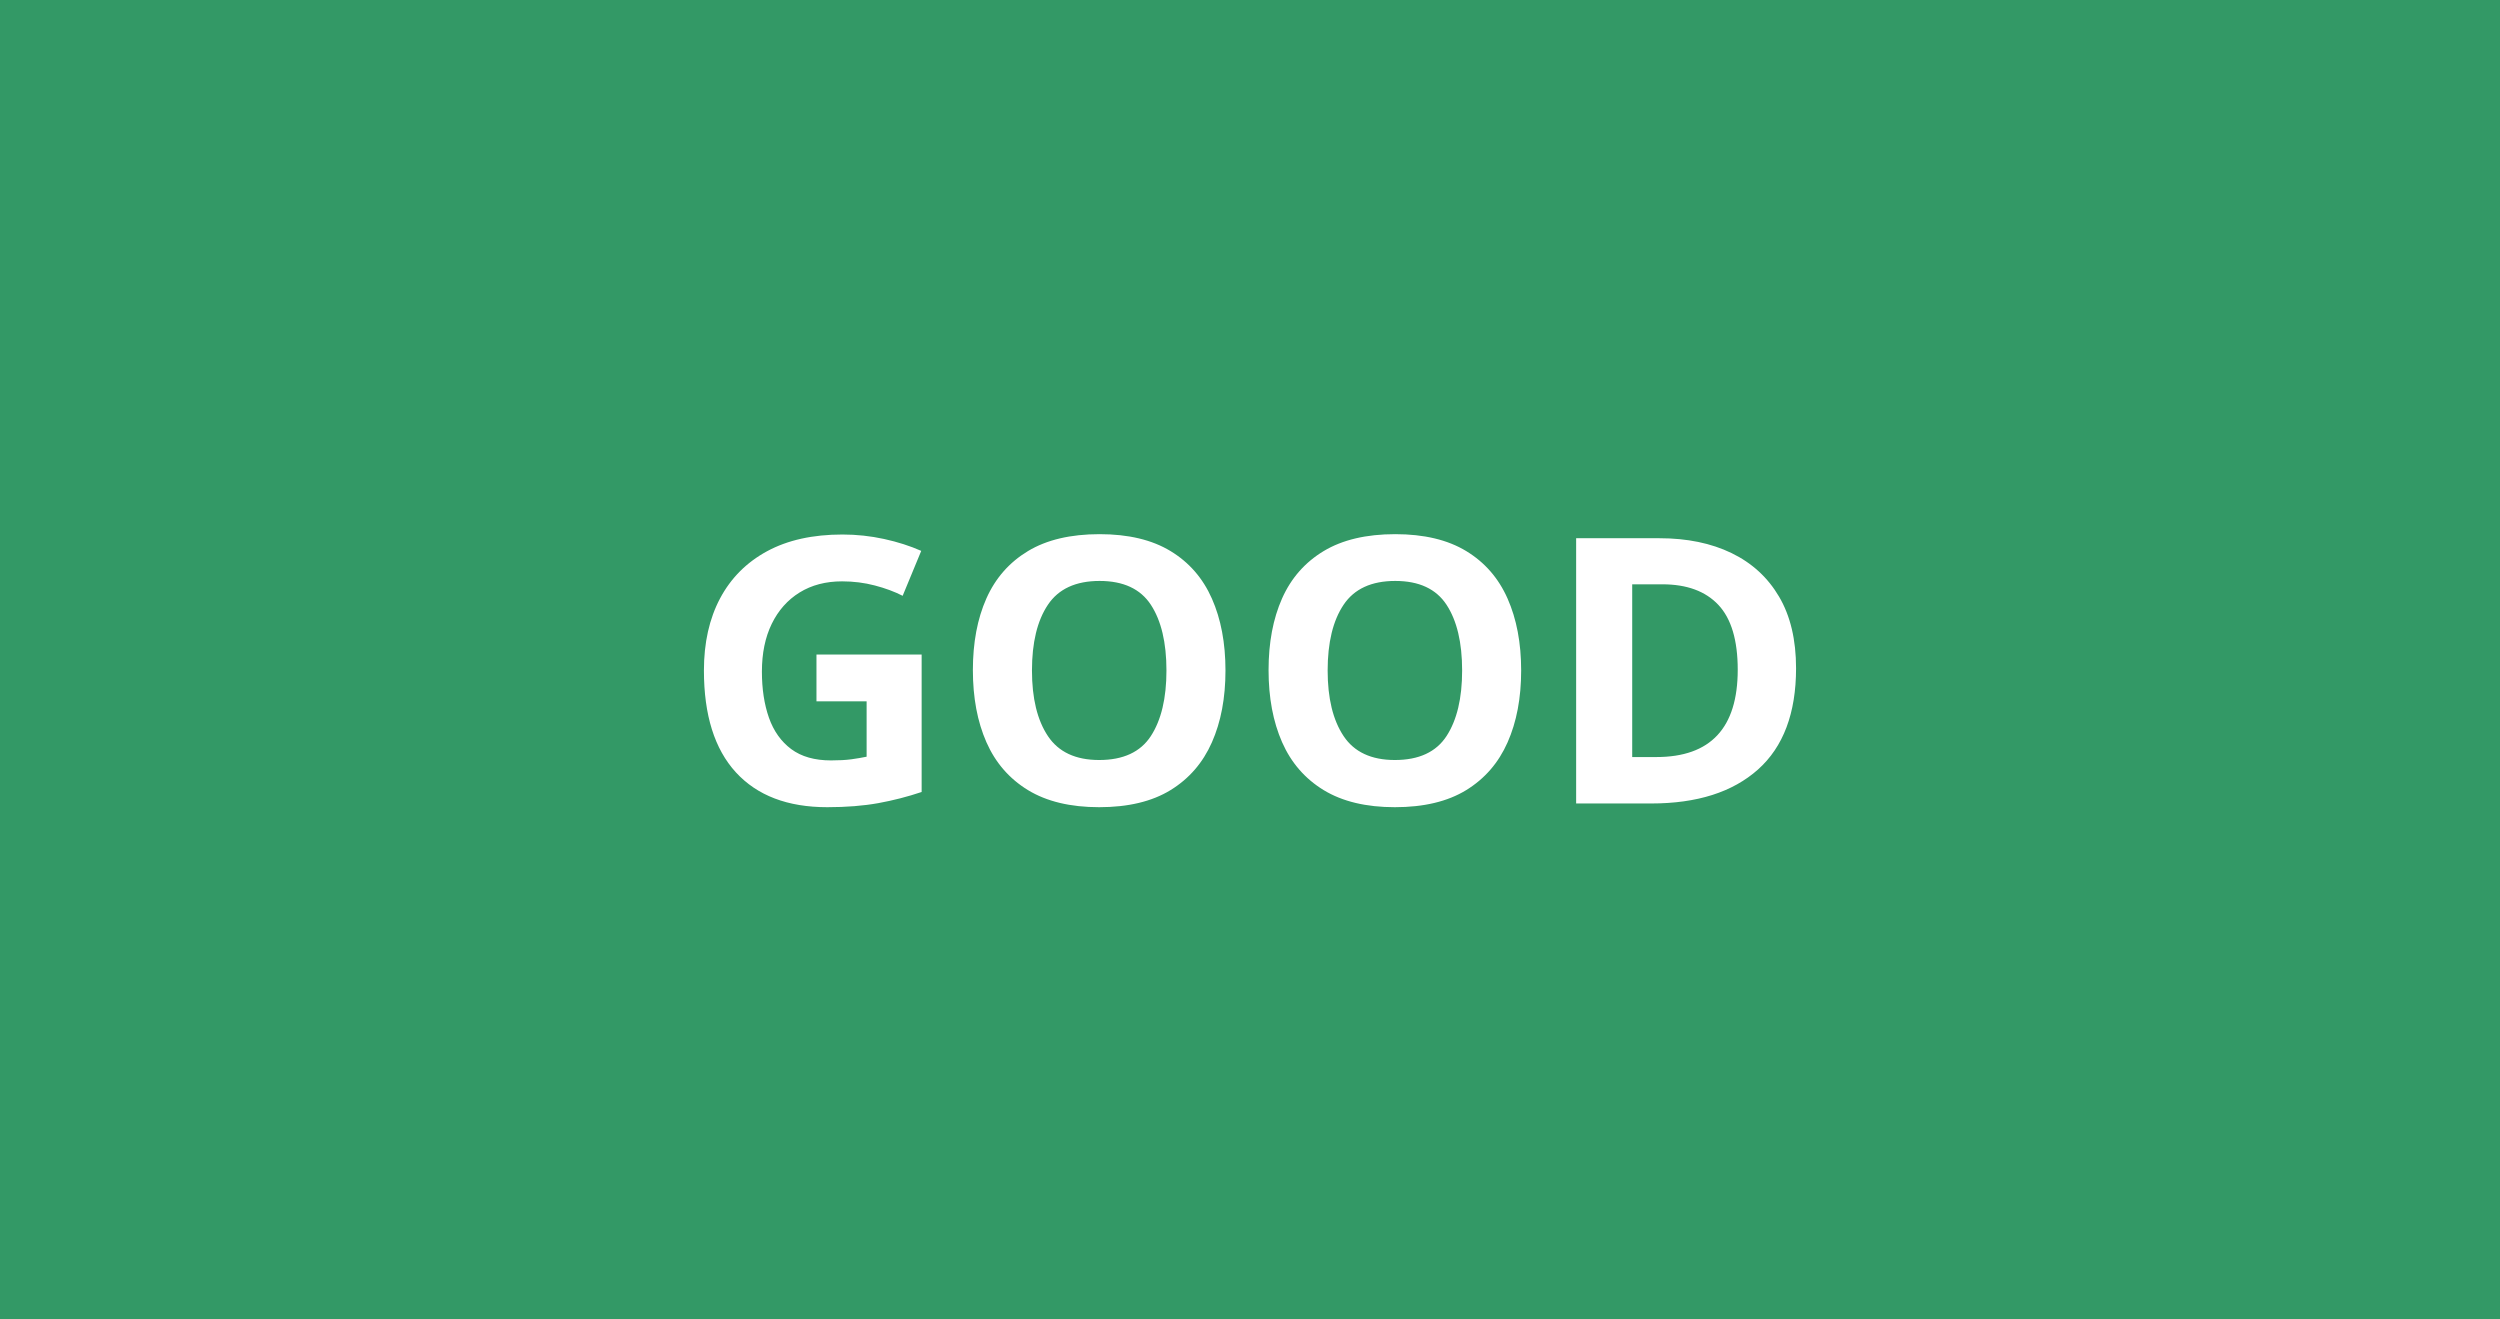
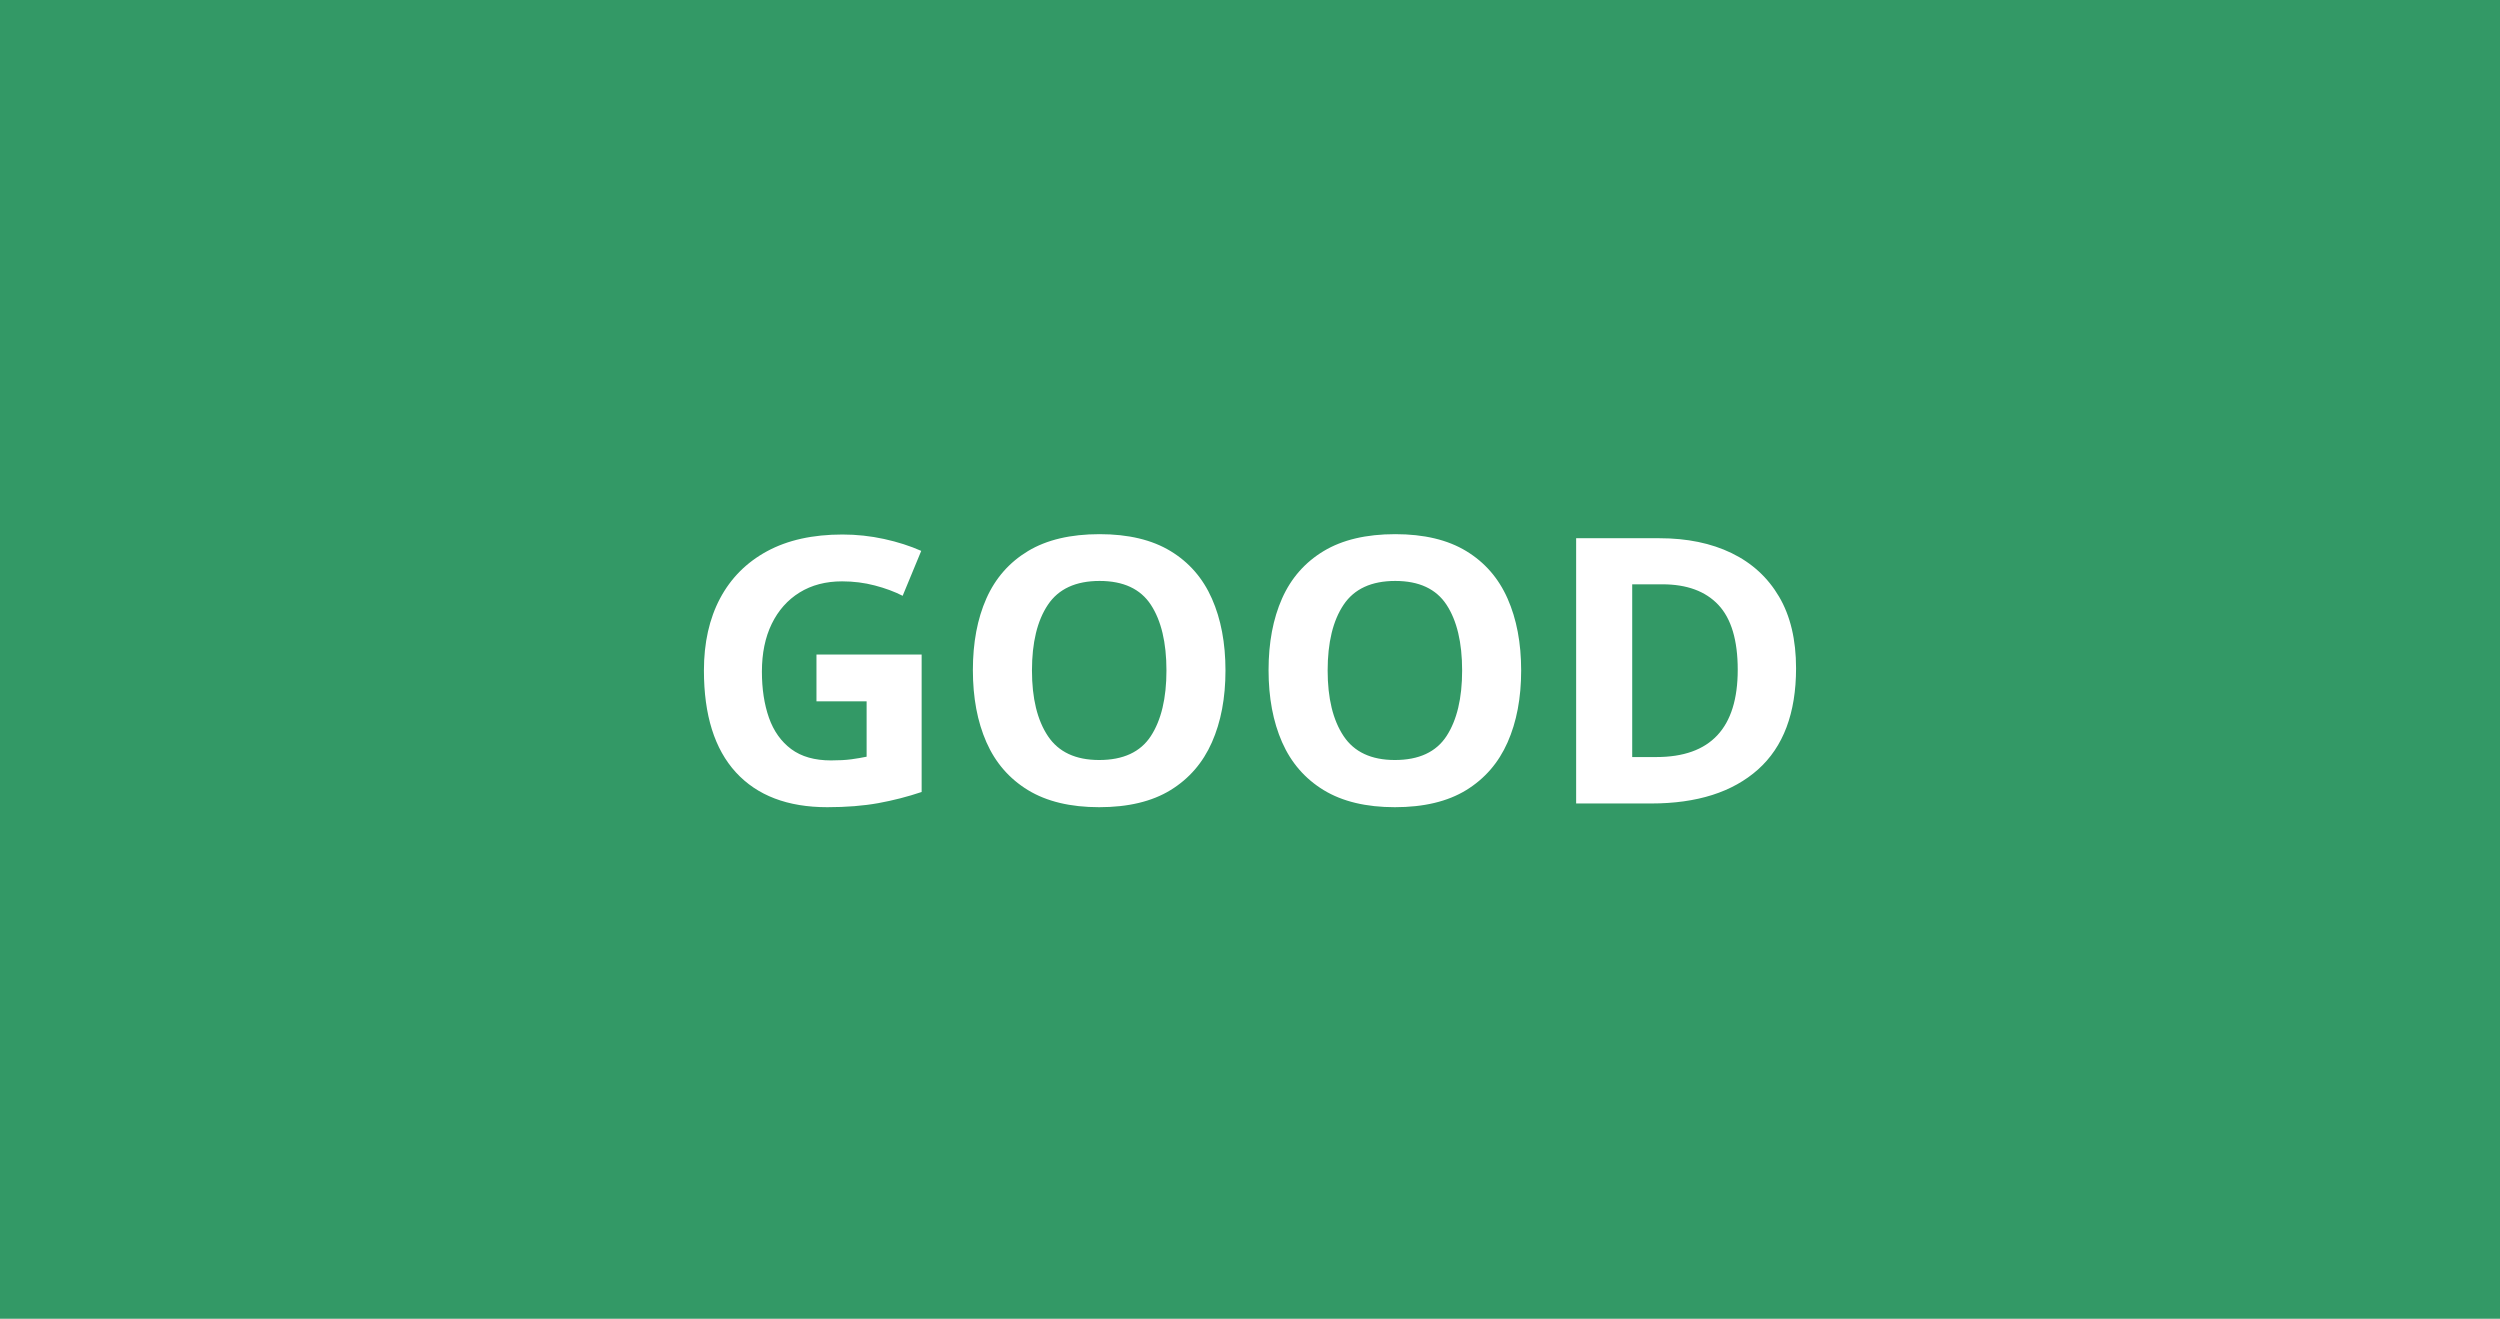
<svg xmlns="http://www.w3.org/2000/svg" version="1.1" id="Layer_1" x="4px" y="4px" viewBox="0 0 673 355" enable-background="new 0 0 673 355" xml:space="preserve">
  <style>
		.font {
			font: bold 100px sans-serif;
			fill: white;
		}
	</style>
-   <polygon points="0,0 0,710 1346,710 1346,0" fill="#339966" />
+   <polygon points="0,0 0,355 673,355 673,0" fill="#339966" />
  <text x="50%" y="50%" dominant-baseline="central" text-anchor="middle" class="font">GOOD</text>
</svg>
